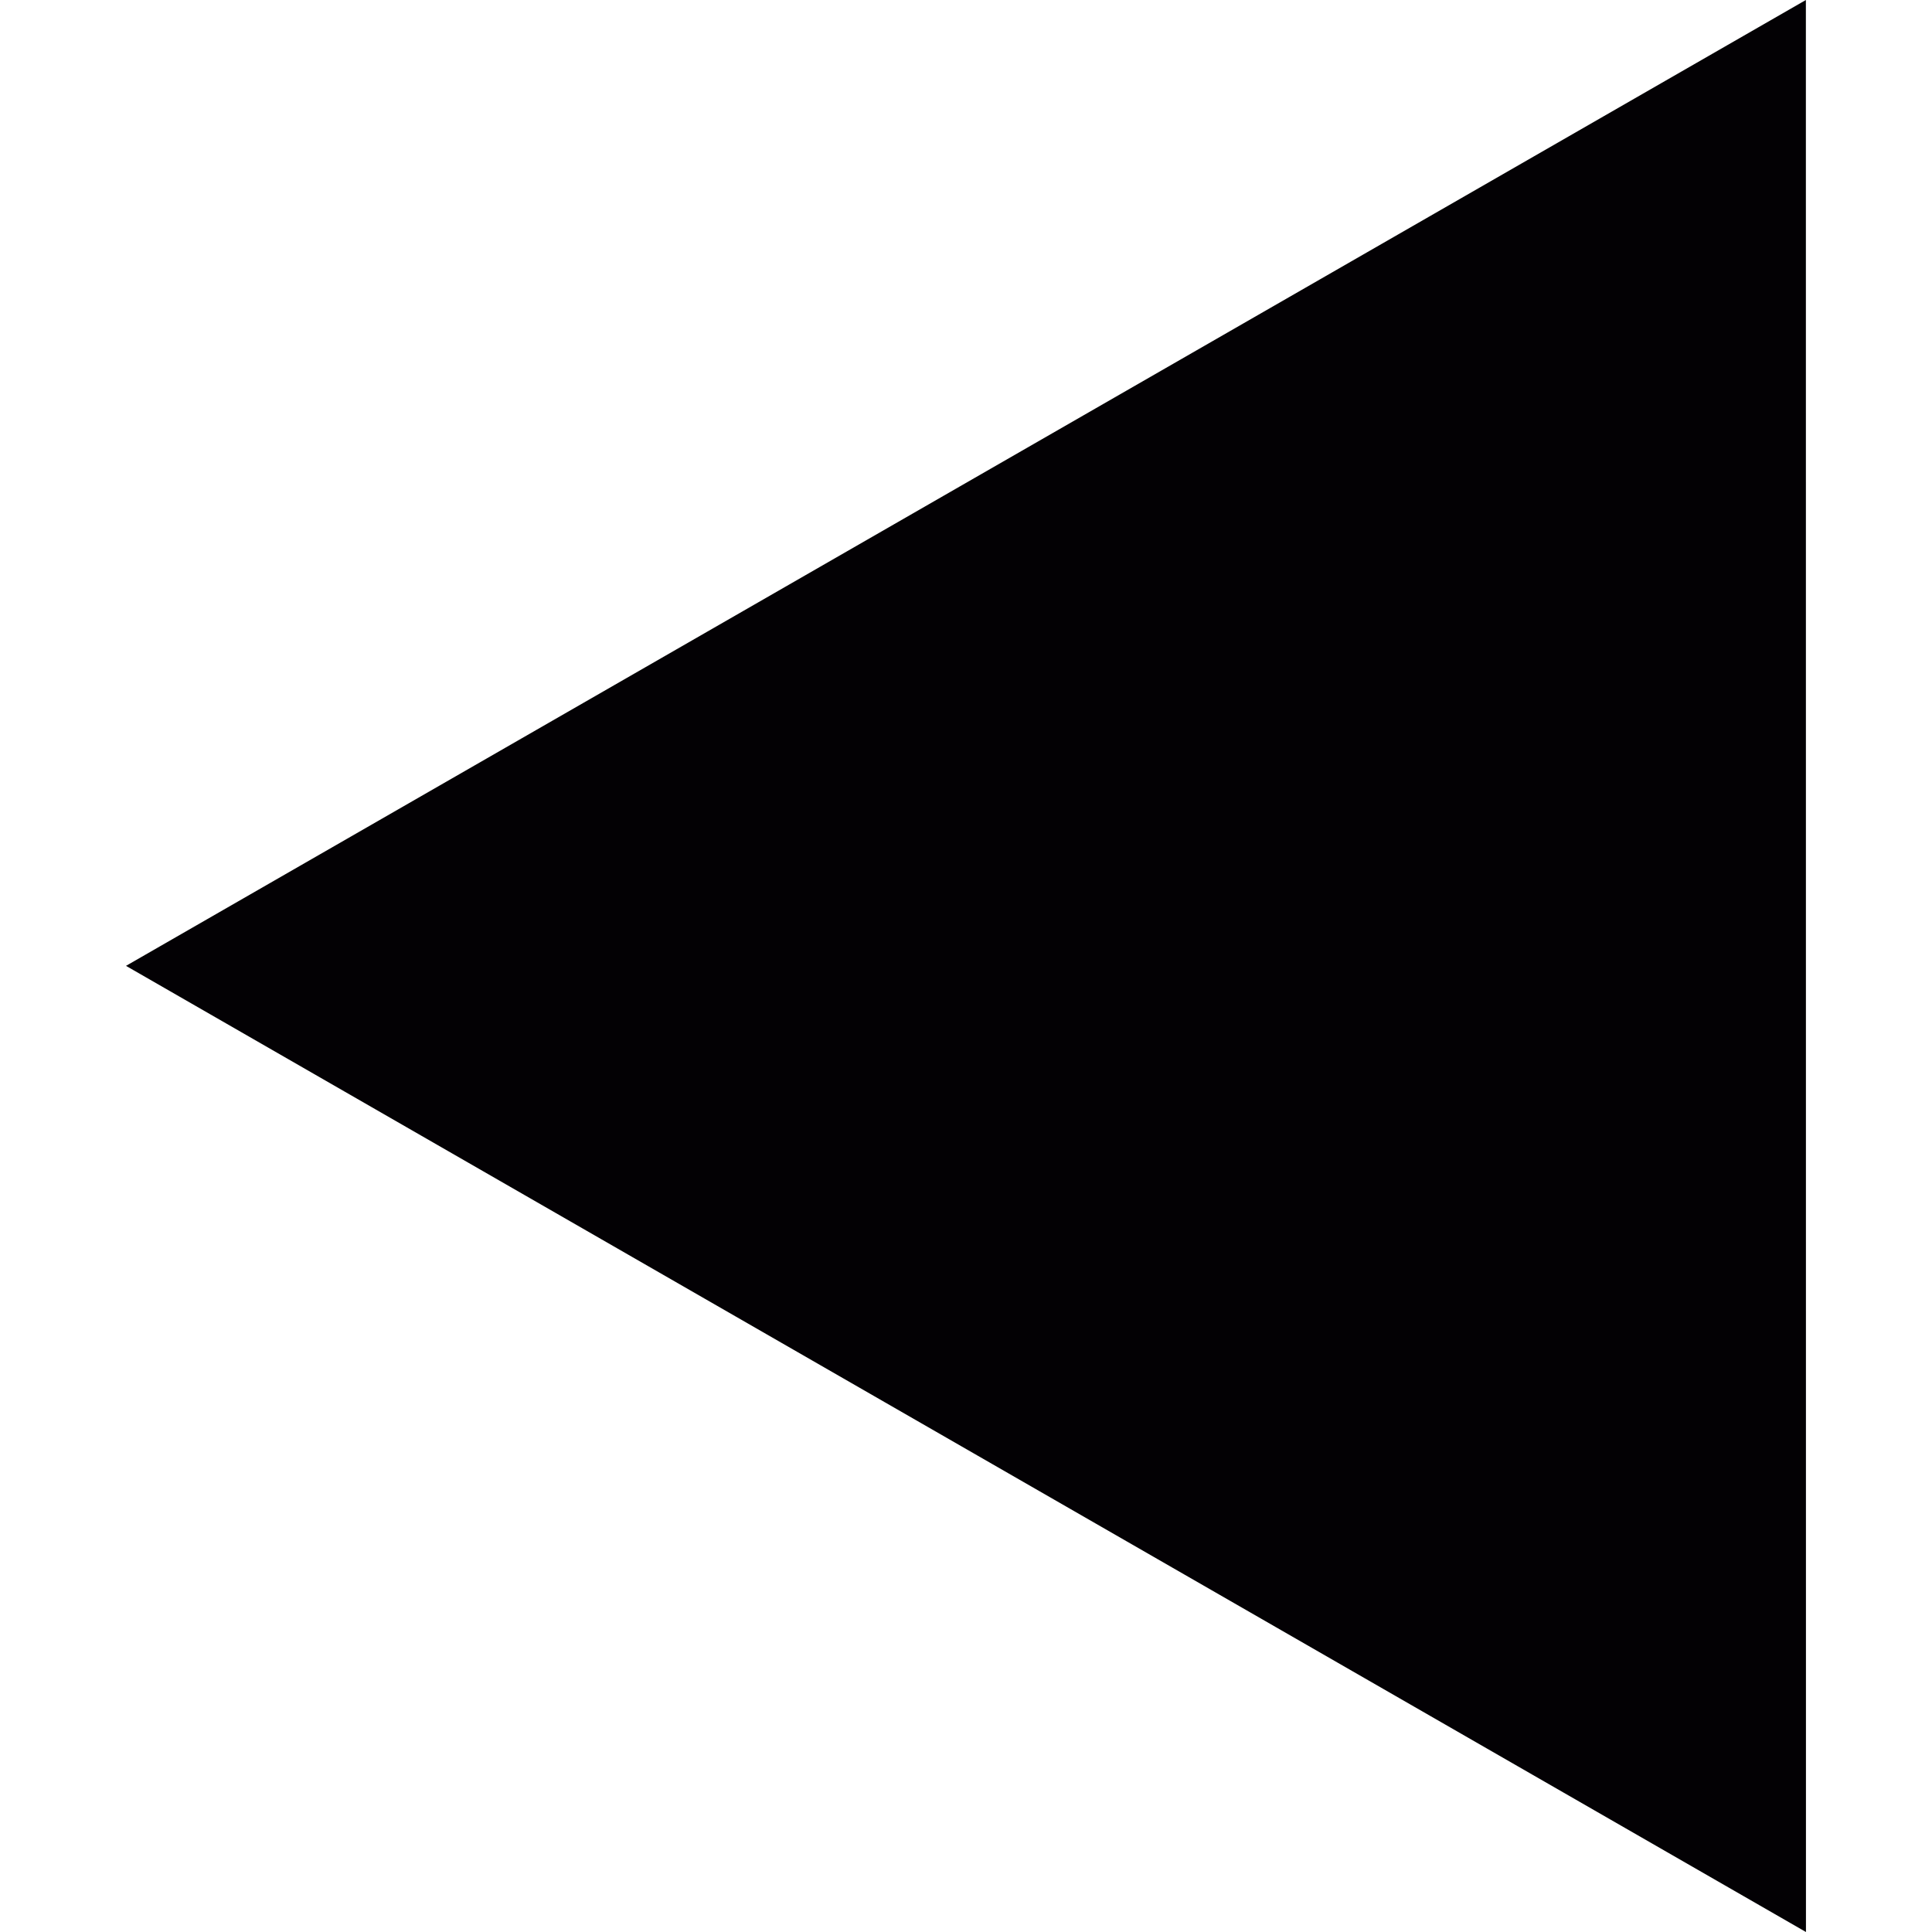
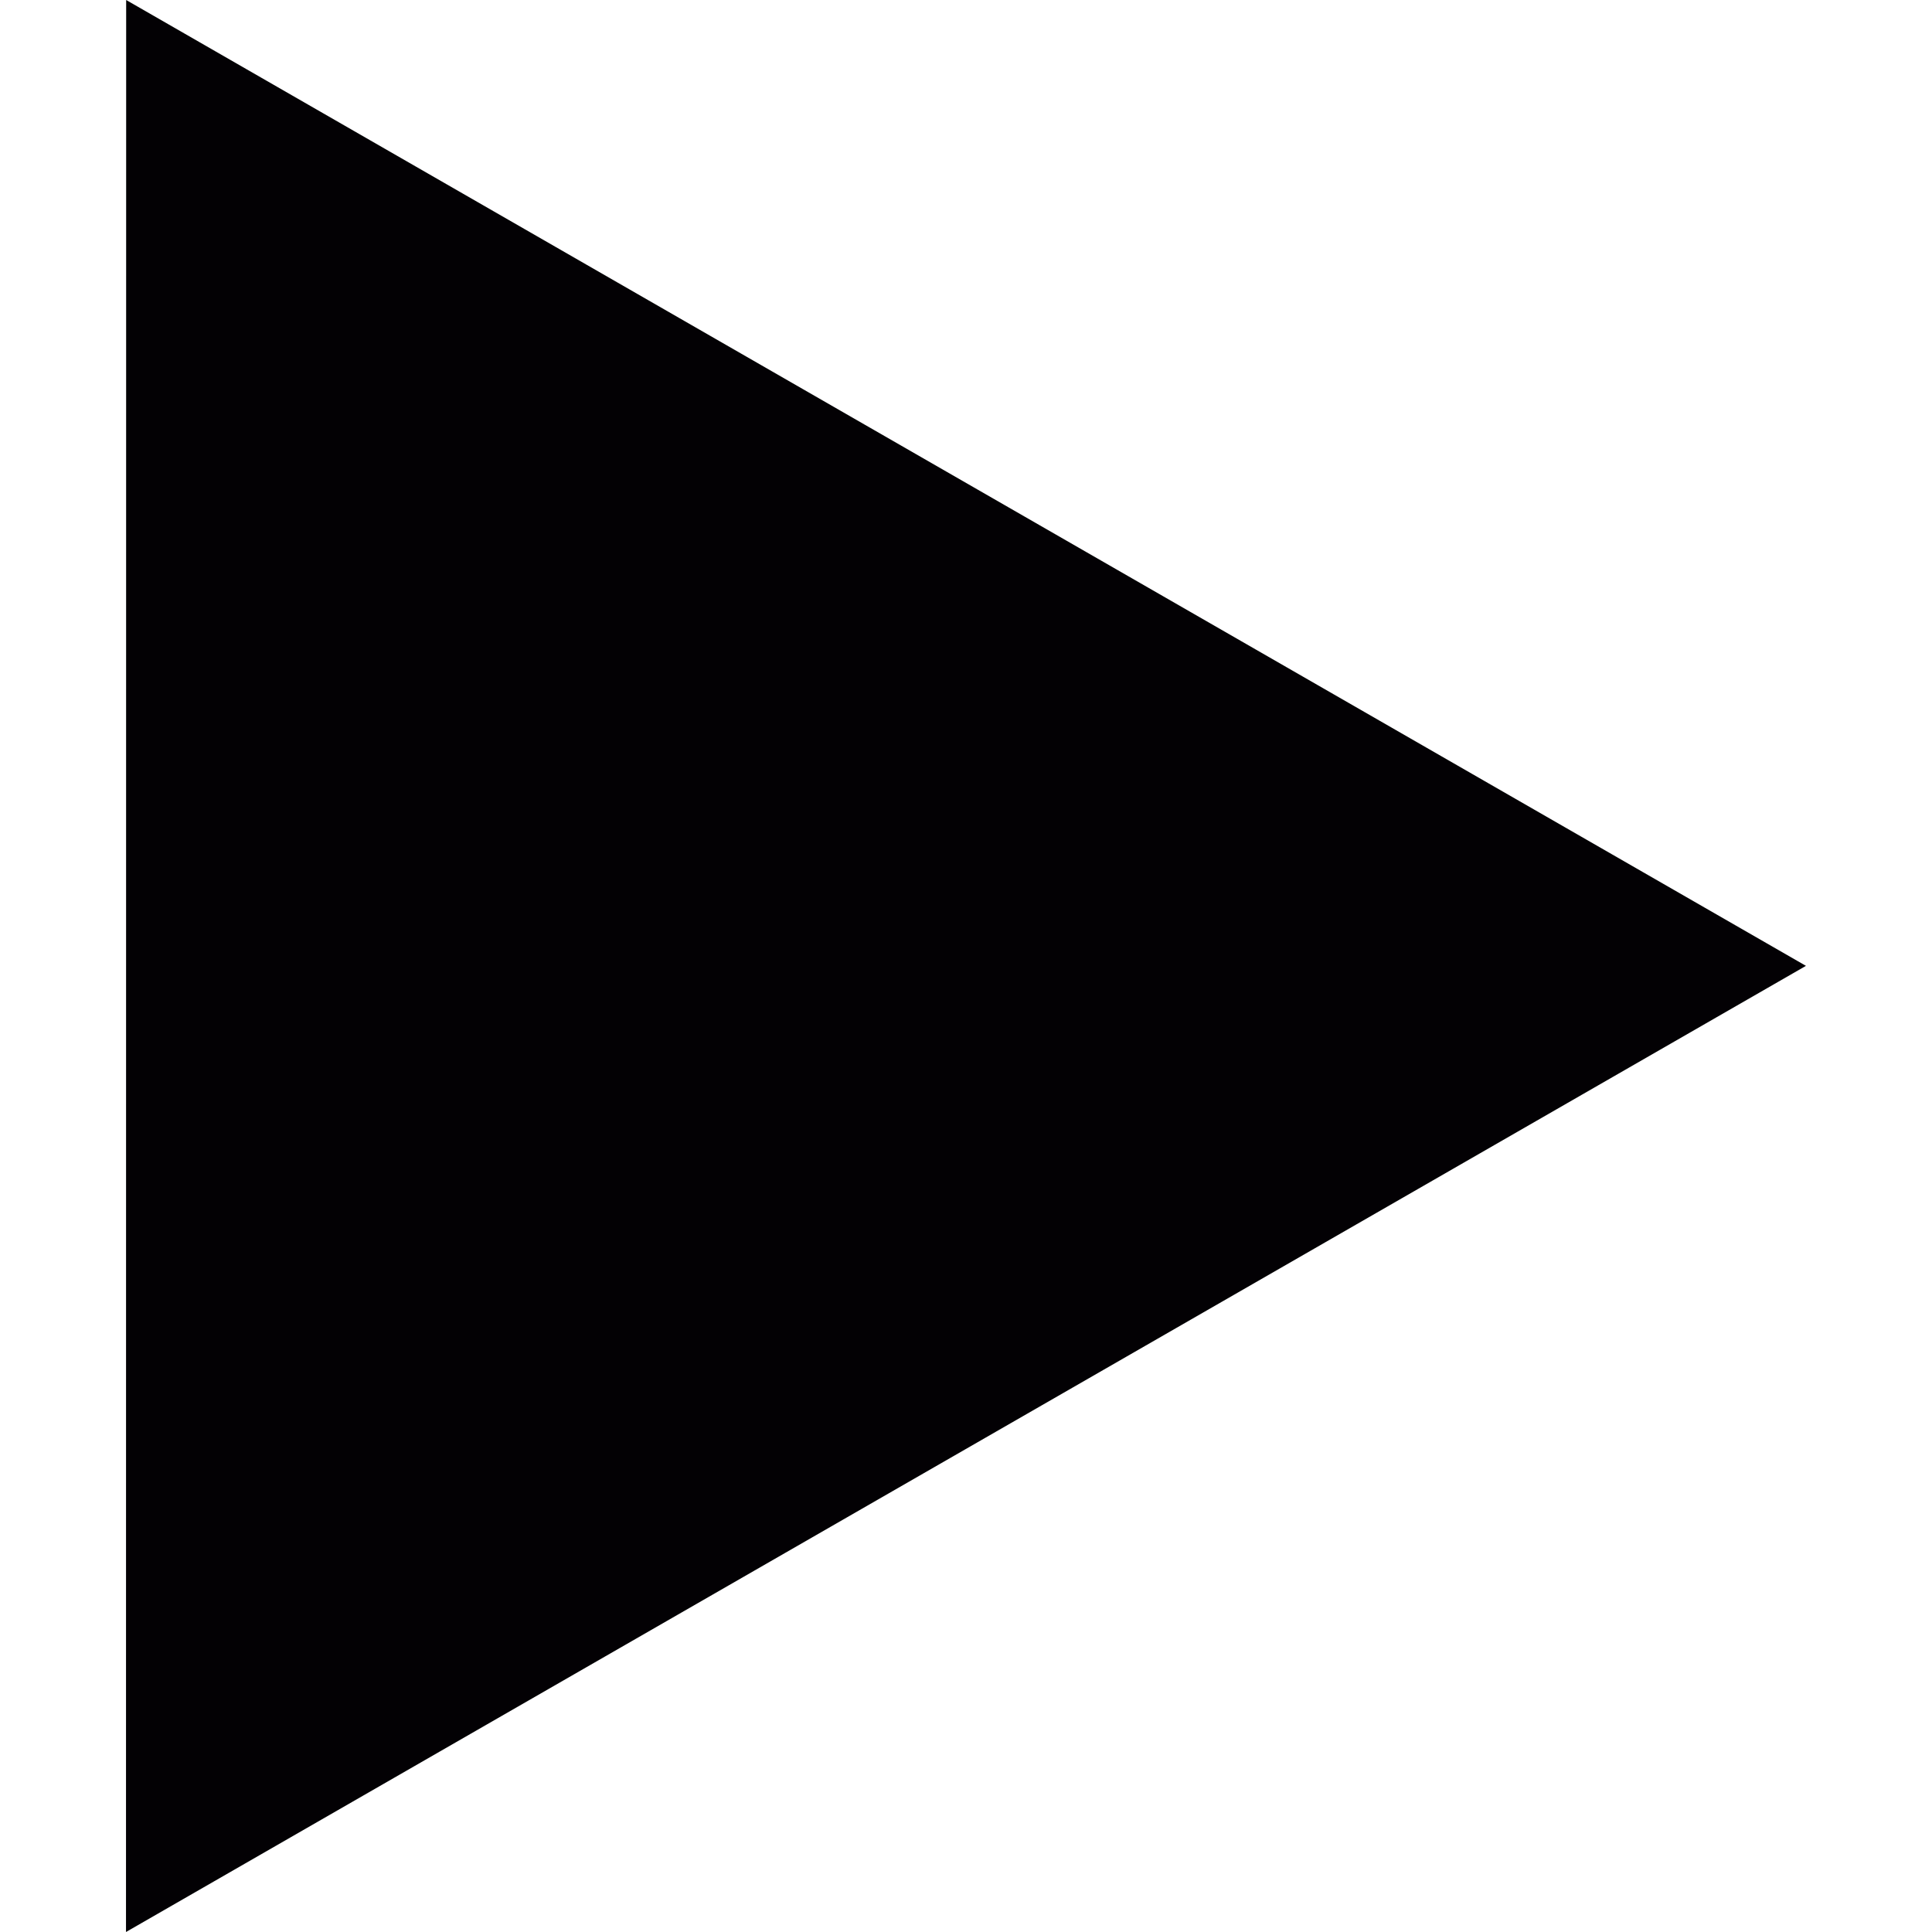
<svg xmlns="http://www.w3.org/2000/svg" version="1.1" id="Capa_1" x="0px" y="0px" viewBox="0 0 46.001 46.001" style="enable-background:new 0 0 46.001 46.001;" xml:space="preserve">
  <g>
-     <polygon style="fill:#030104;" points="42.998,0 43,46.001 3,22.997  " />
+     <polygon style="fill:#030104;" points="3.004,0 3,46.001 43,22.997  " />
  </g>
  <g>
</g>
  <g>
</g>
  <g>
</g>
  <g>
</g>
  <g>
</g>
  <g>
</g>
  <g>
</g>
  <g>
</g>
  <g>
</g>
  <g>
</g>
  <g>
</g>
  <g>
</g>
  <g>
</g>
  <g>
</g>
  <g>
</g>
</svg>
